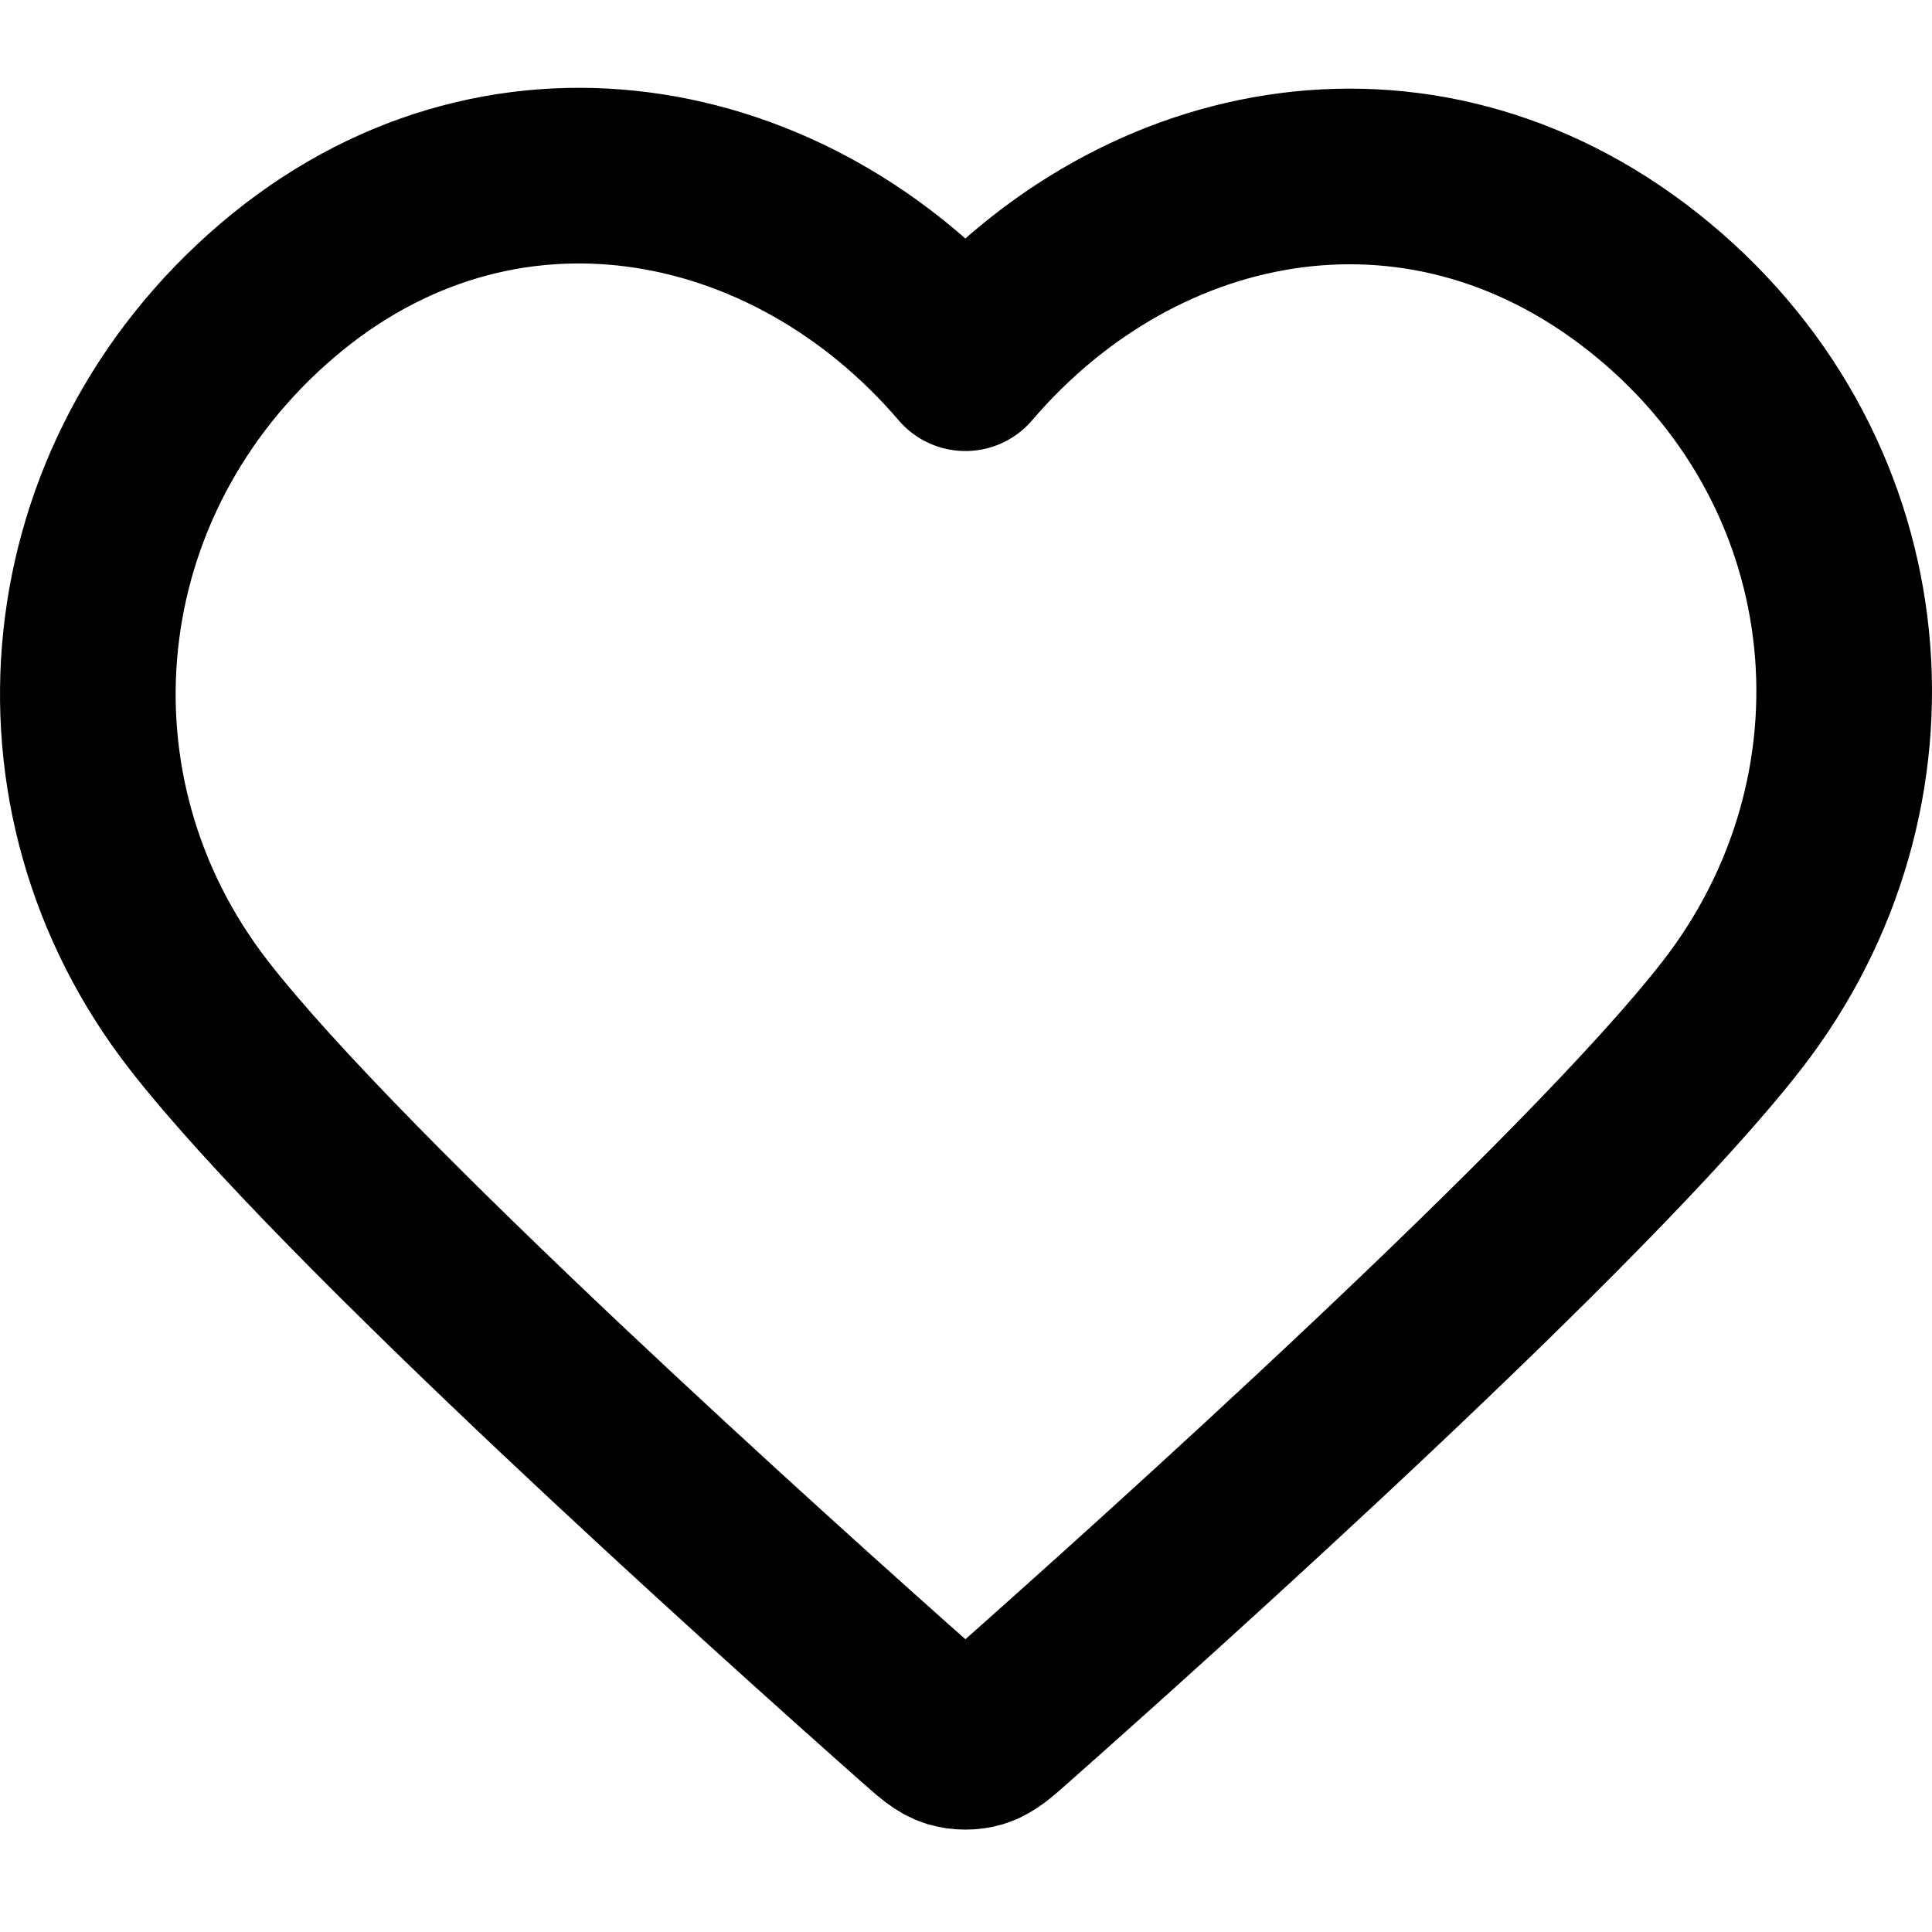
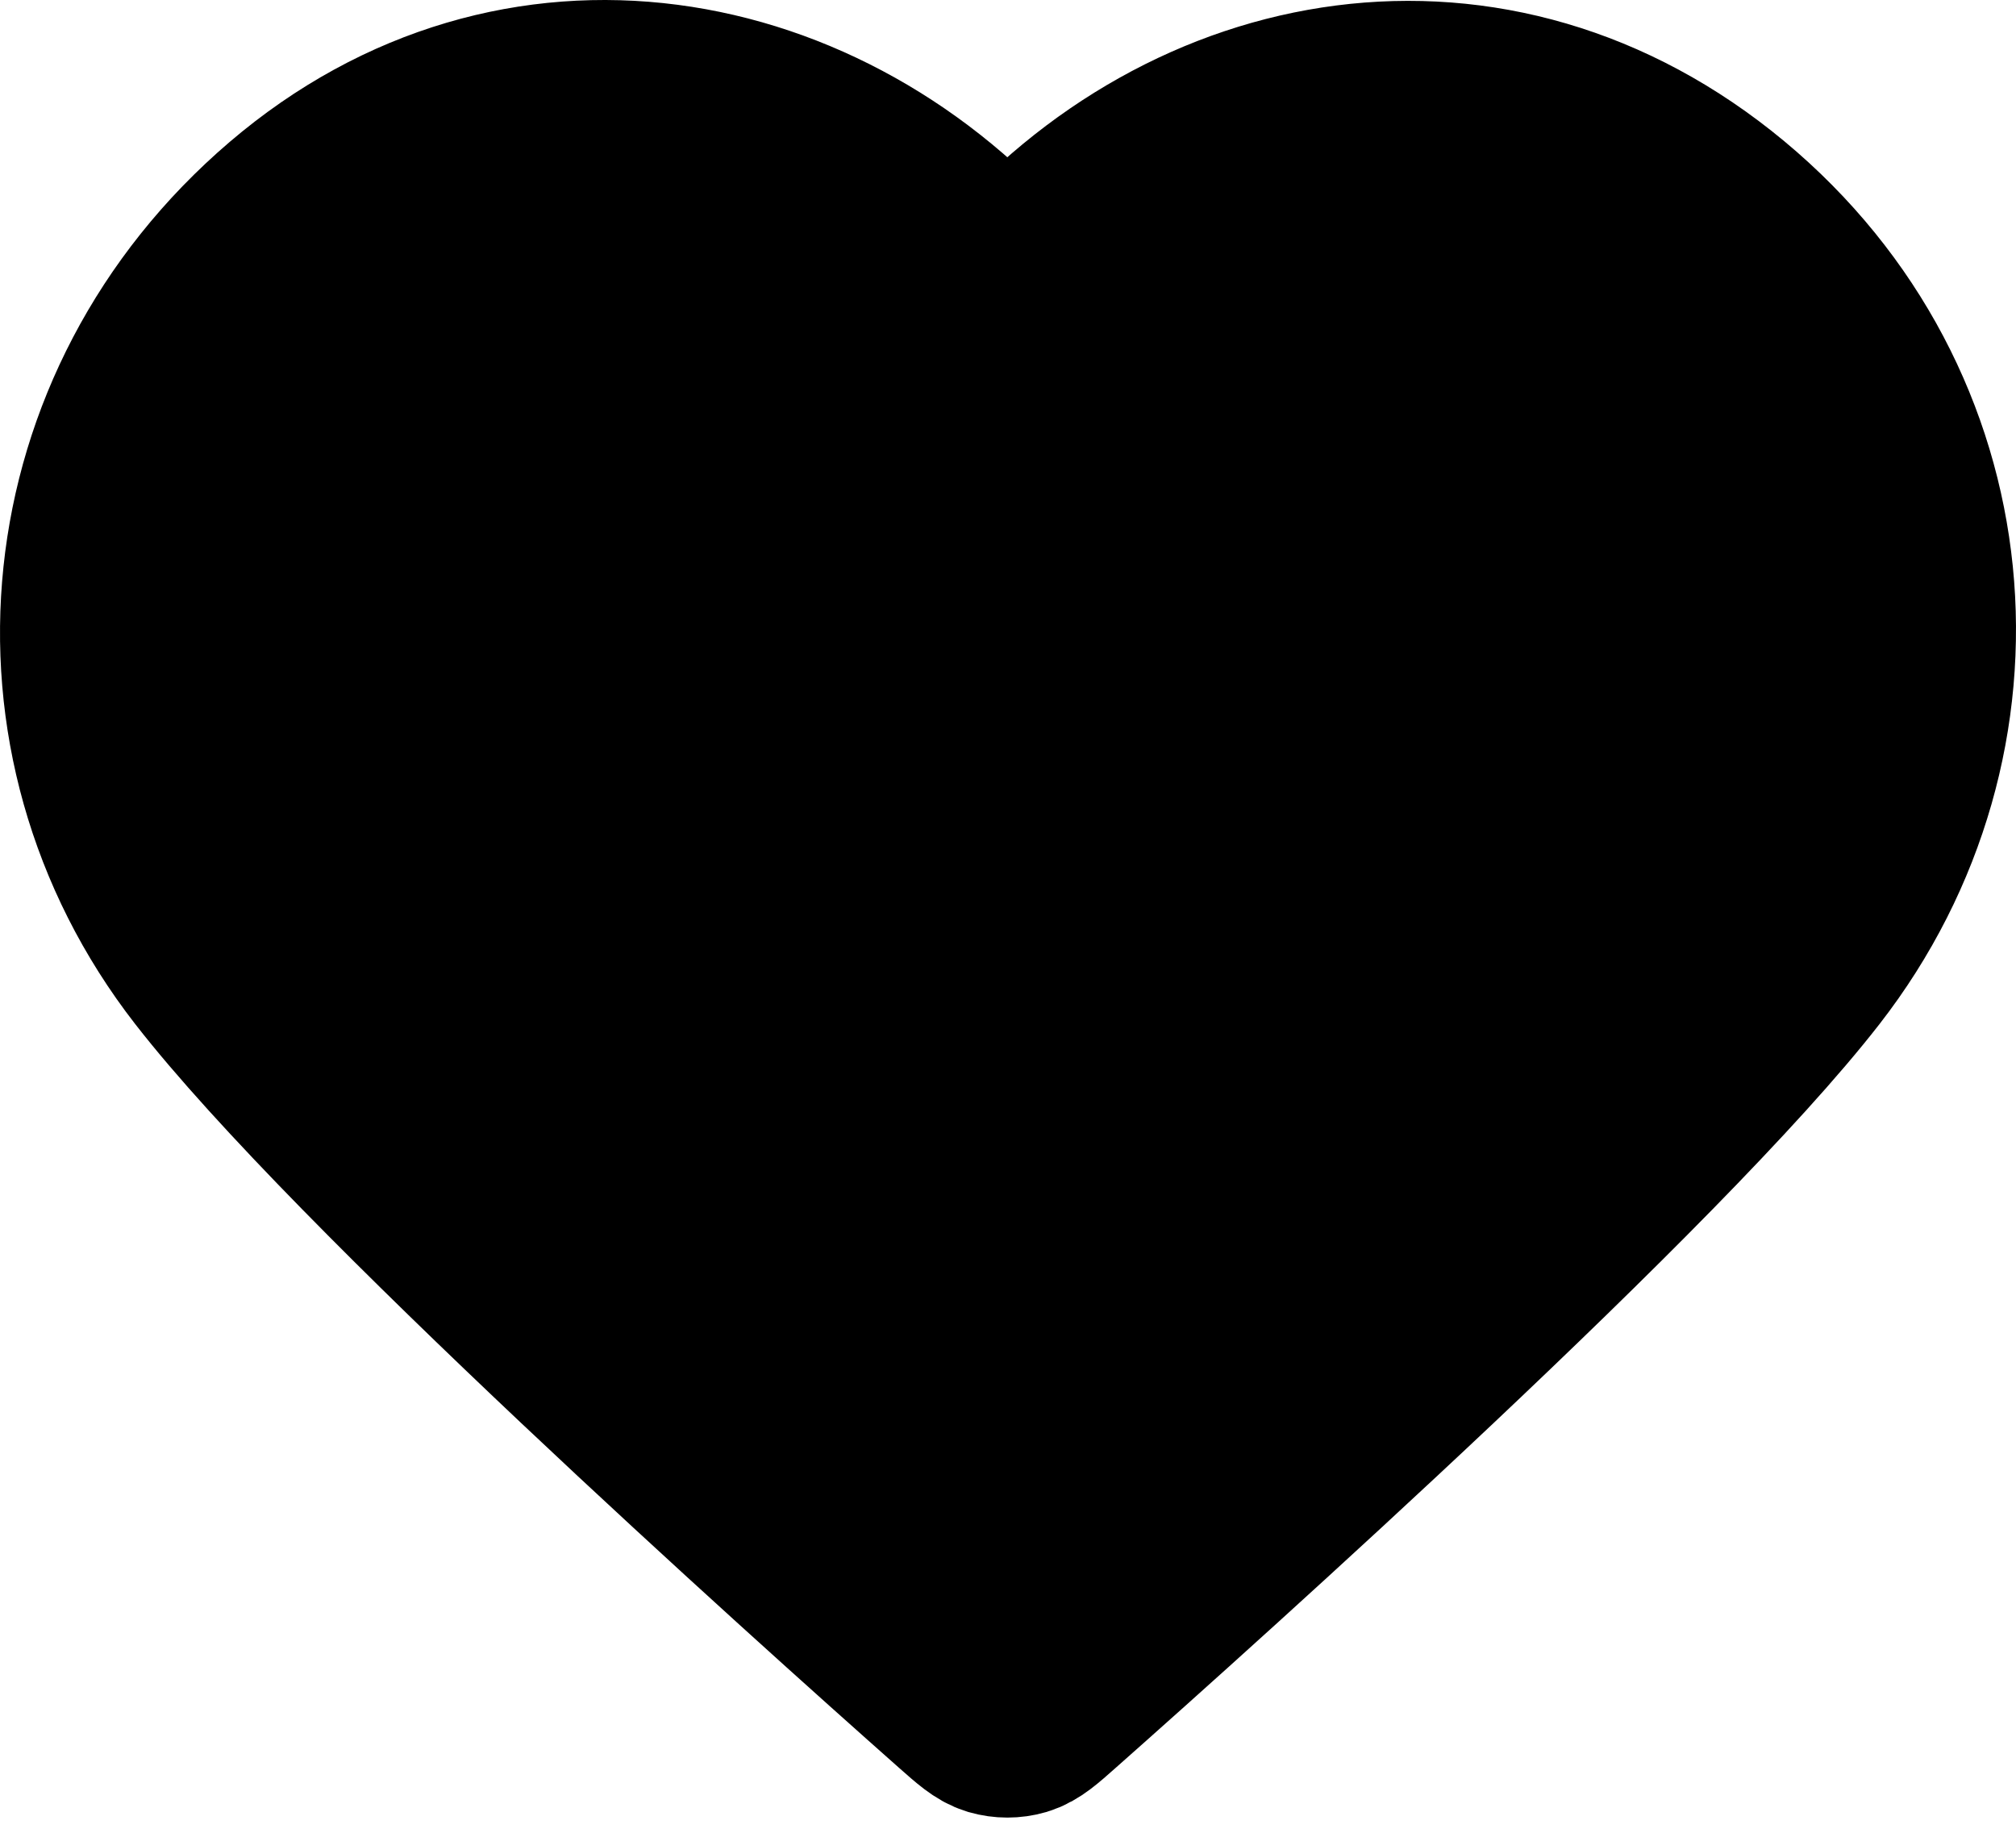
- <svg xmlns="http://www.w3.org/2000/svg" width="24" height="24" viewBox="0 0 22 20" fill="none">
+ <svg xmlns="http://www.w3.org/2000/svg" width="current" height="current" viewBox="0 0 22 20" fill="current">
  <path fill-rule="evenodd" clip-rule="evenodd" d="M10.993 3.136C8.994 0.798 5.66 0.17 3.155 2.31C0.65 4.45 0.297 8.029 2.264 10.56C3.9 12.665 8.85 17.104 10.472 18.541C10.654 18.702 10.744 18.782 10.85 18.814C10.943 18.841 11.044 18.841 11.136 18.814C11.242 18.782 11.333 18.702 11.514 18.541C13.137 17.104 18.087 12.665 19.722 10.56C21.689 8.029 21.38 4.428 18.832 2.31C16.284 0.192 12.992 0.798 10.993 3.136Z" stroke="black" stroke-width="2" stroke-linecap="round" stroke-linejoin="round" />
</svg>
